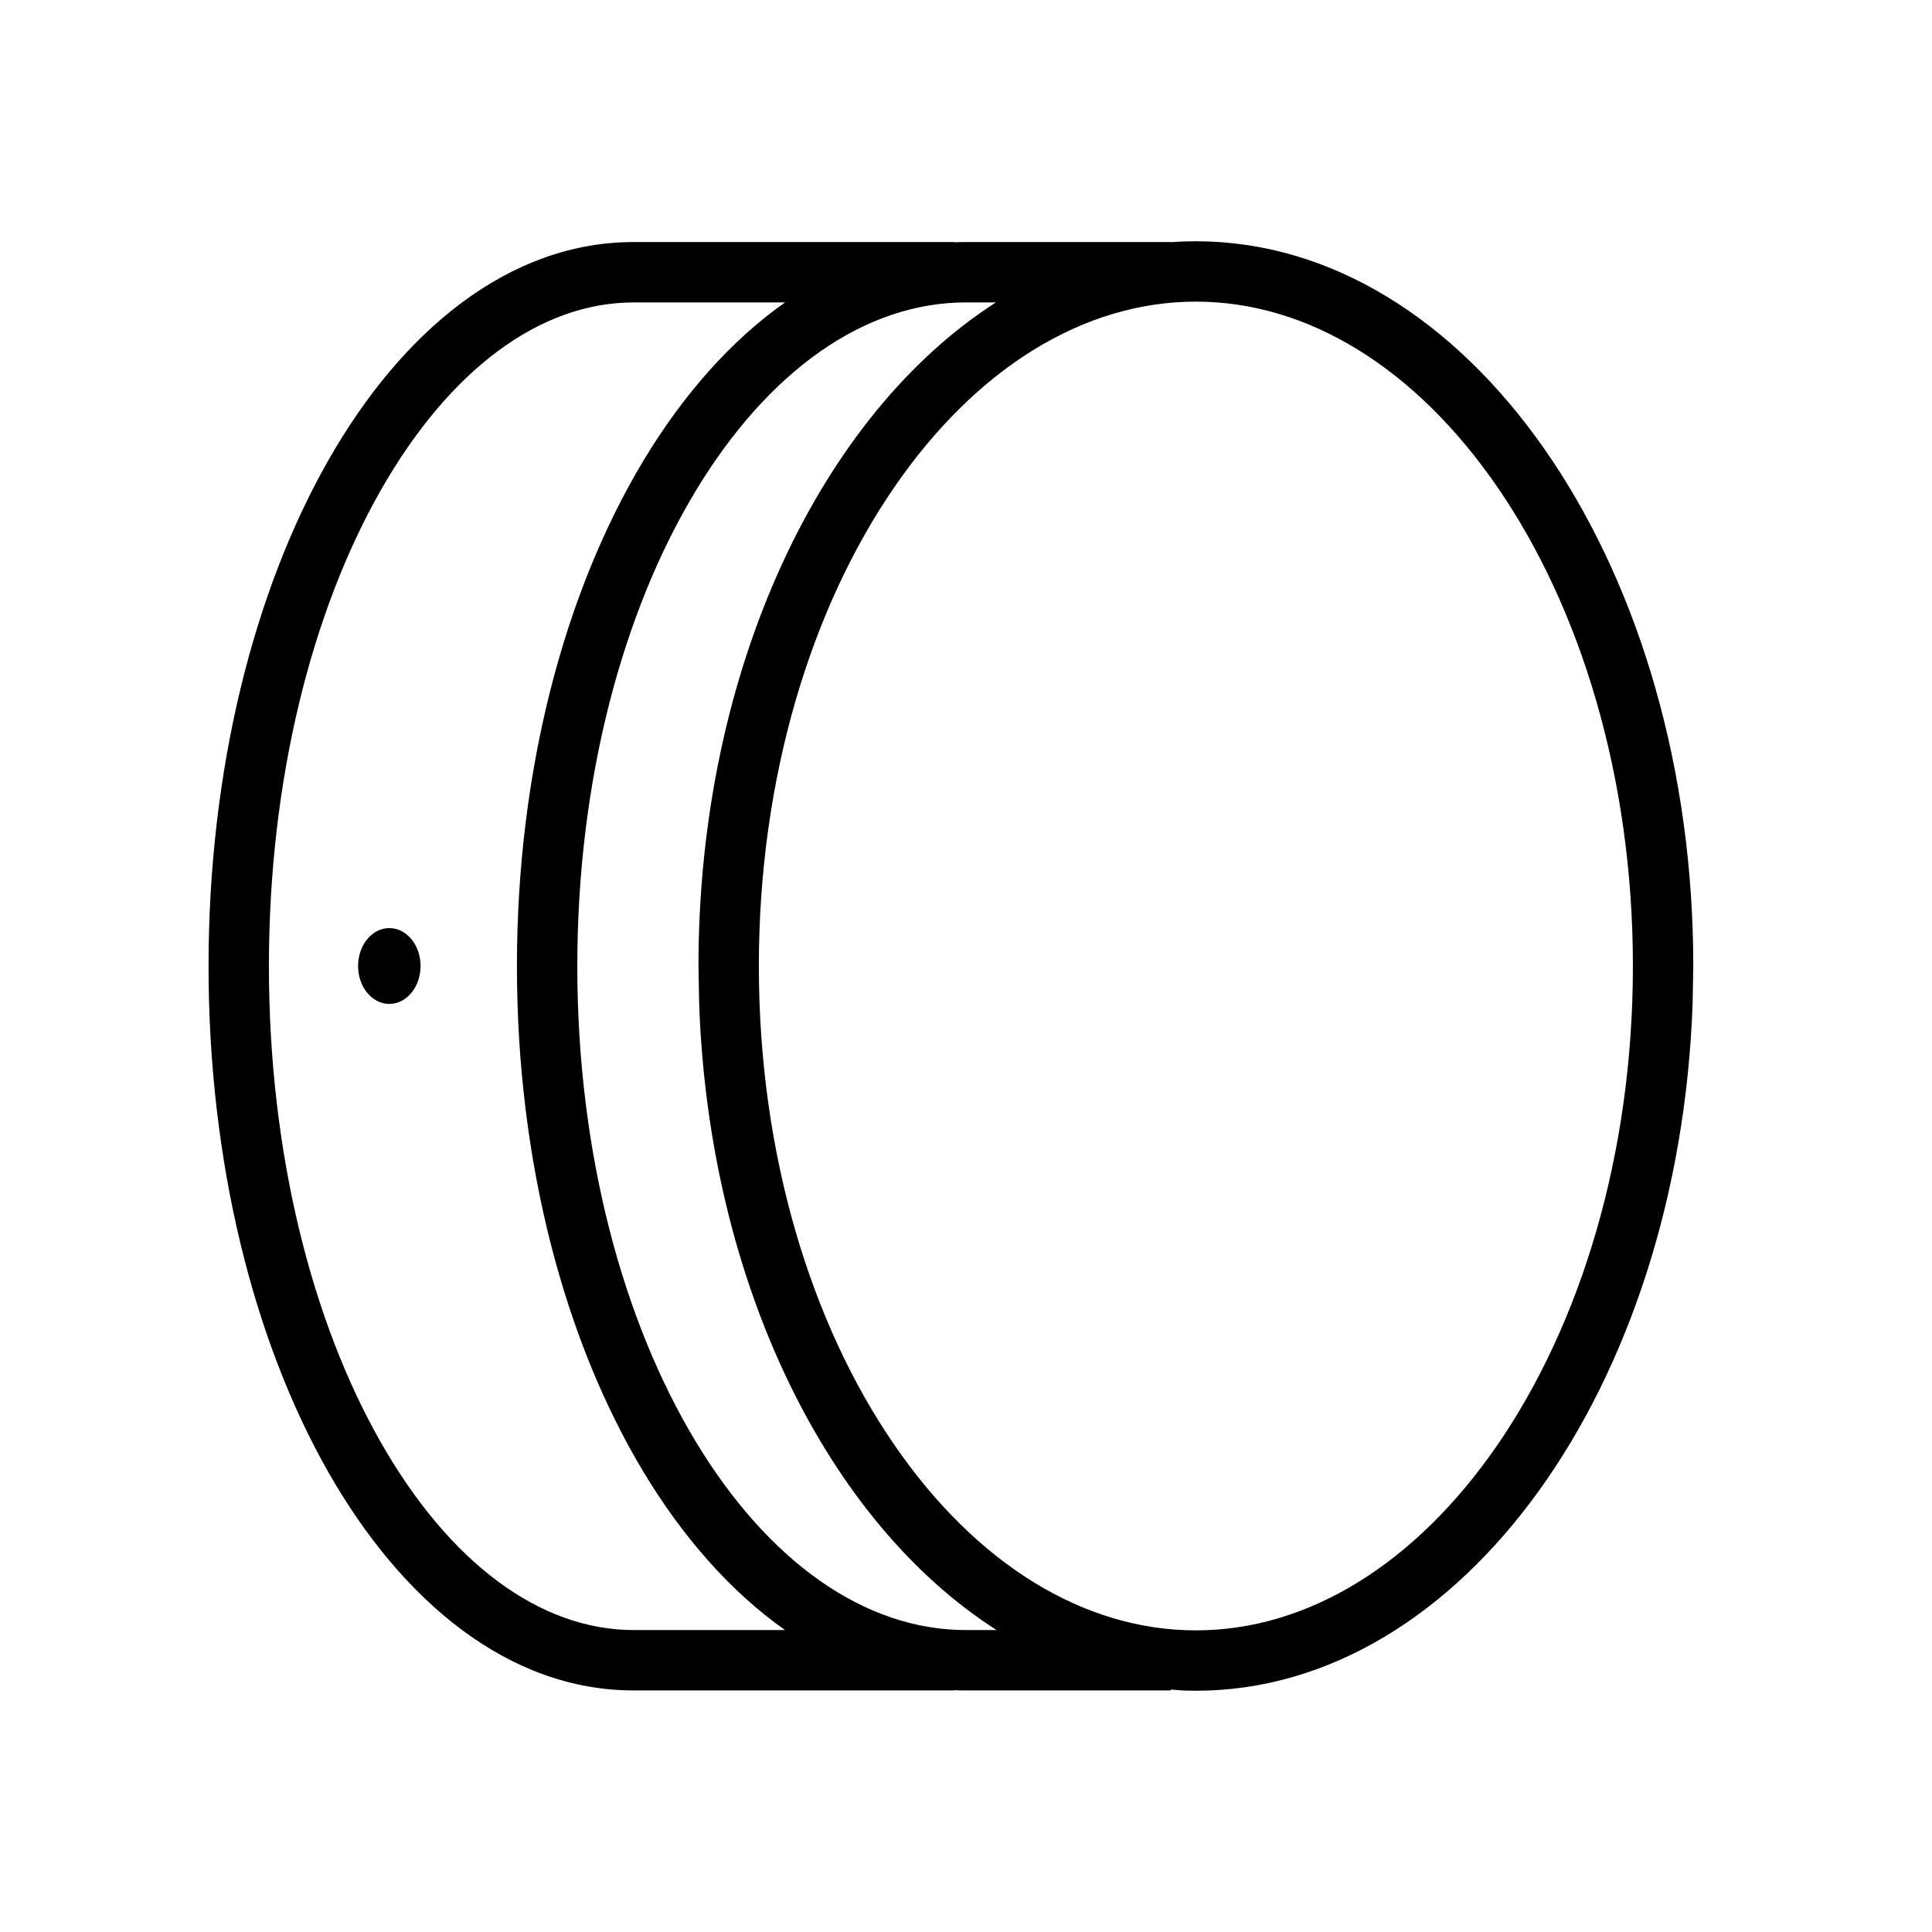
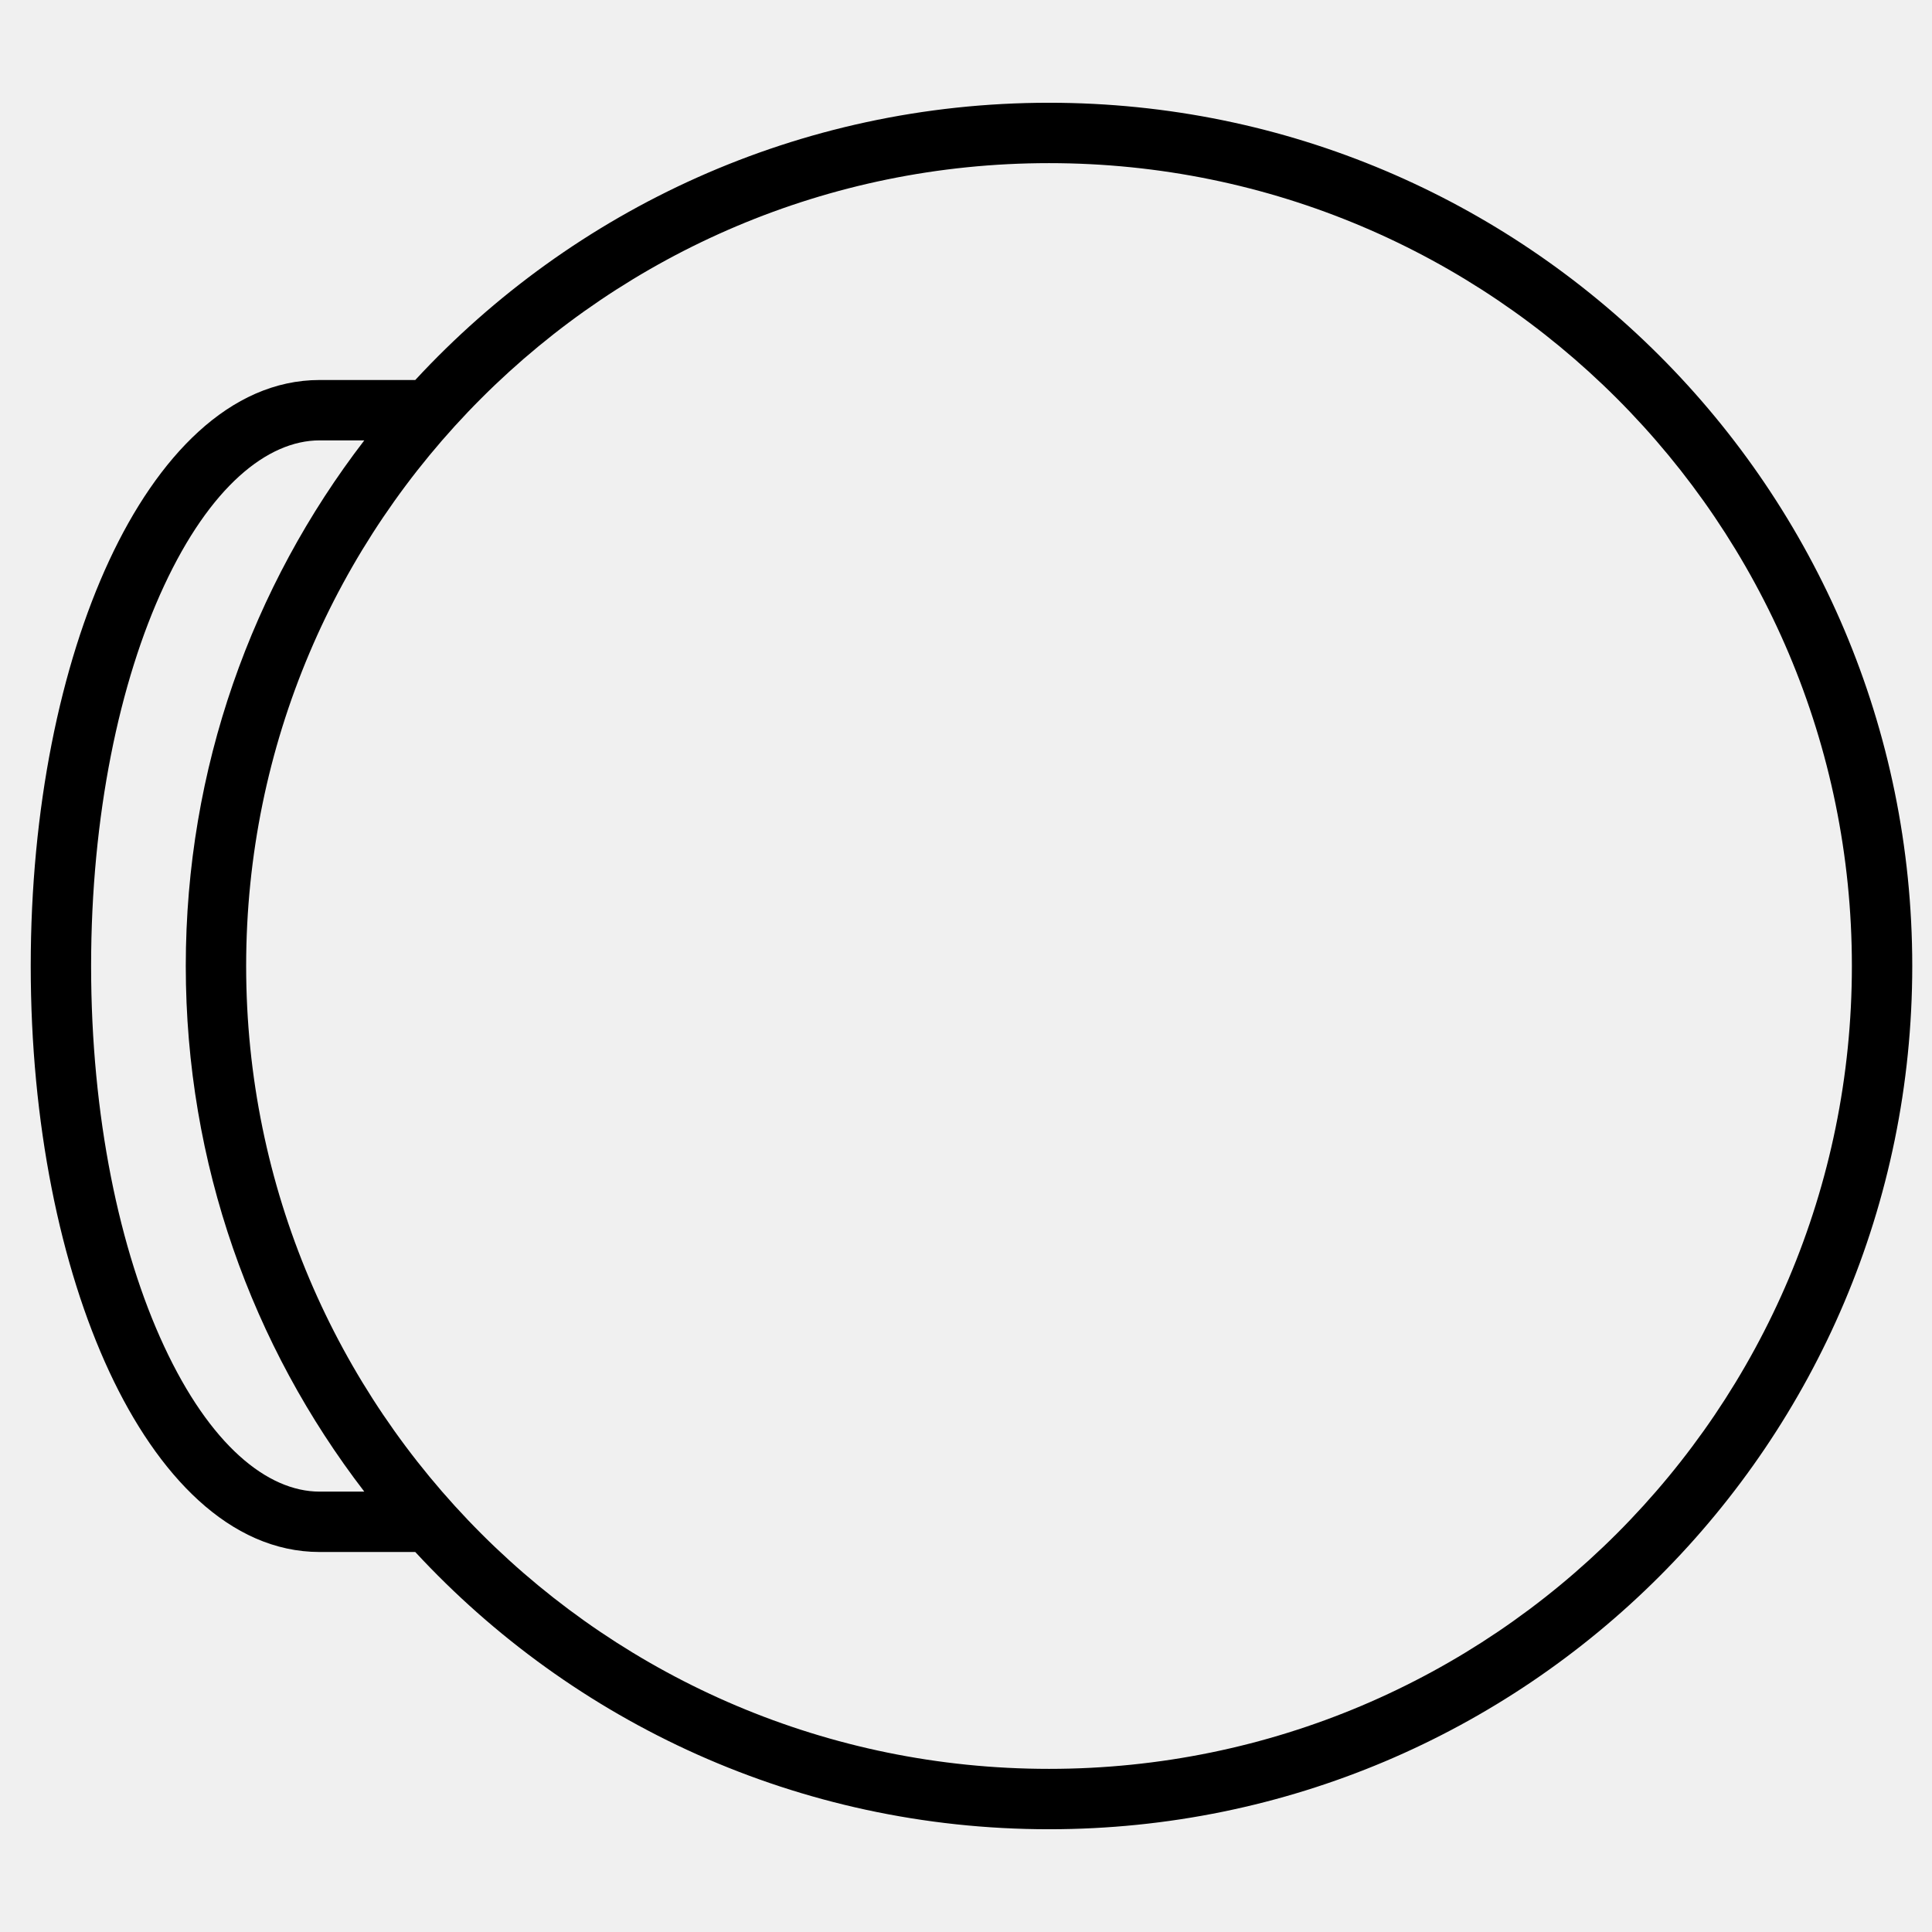
<svg xmlns="http://www.w3.org/2000/svg" width="32" height="32" viewBox="0 0 32 32" fill="none">
-   <rect width="32" height="32" fill="white" />
-   <path fill-rule="evenodd" clip-rule="evenodd" d="M20.02 4C24.472 4.165 28.046 9.475 28.046 16.001L28.035 16.618C27.814 22.96 24.215 28.004 19.808 28.004L19.595 28C19.527 27.997 19.459 27.989 19.392 27.984V27.999H15.999C15.934 27.999 15.87 27.998 15.806 27.995V27.999H10.496C8.432 27.999 6.661 26.533 5.436 24.379C4.202 22.21 3.454 19.248 3.454 16.004C3.454 12.759 4.202 9.796 5.436 7.628C6.661 5.474 8.432 4.009 10.496 4.009H15.806V4.013C15.87 4.01 15.934 4.009 15.999 4.009H19.392V4.011C19.529 4.001 19.668 3.996 19.808 3.996L20.02 4ZM19.808 4.996C17.958 4.996 16.172 6.088 14.807 8.078C13.444 10.063 12.569 12.862 12.569 16.001C12.569 19.14 13.444 21.938 14.807 23.923C16.172 25.912 17.958 27.004 19.808 27.004C21.657 27.004 23.443 25.912 24.809 23.923C26.171 21.938 27.046 19.14 27.046 16.001C27.046 12.862 26.171 10.063 24.809 8.078C23.443 6.088 21.657 4.996 19.808 4.996ZM10.496 5.009C8.948 5.009 7.447 6.117 6.305 8.123C5.171 10.115 4.454 12.9 4.454 16.004C4.454 19.107 5.171 21.893 6.305 23.885C7.447 25.891 8.948 26.999 10.496 26.999H13.003C12.106 26.367 11.315 25.468 10.665 24.391C9.355 22.22 8.562 19.254 8.562 16.004C8.562 12.754 9.355 9.788 10.665 7.617C11.315 6.54 12.106 5.64 13.003 5.009H10.496ZM15.999 5.009C14.327 5.009 12.728 6.135 11.521 8.134C10.32 10.124 9.562 12.905 9.562 16.004C9.562 19.102 10.321 21.883 11.521 23.873C12.728 25.872 14.326 26.999 15.999 26.999H16.507C13.723 25.223 11.742 21.271 11.58 16.618L11.569 16.001C11.569 11.089 13.596 6.867 16.496 5.009H15.999Z" fill="black" />
-   <path d="M6.966 16C6.966 16.347 6.734 16.628 6.448 16.628C6.162 16.628 5.931 16.347 5.931 16C5.931 15.653 6.162 15.372 6.448 15.372C6.734 15.372 6.966 15.653 6.966 16Z" fill="black" />
+   <path fill-rule="evenodd" clip-rule="evenodd" d="M17.375 1.702C25.271 1.702 31.673 8.104 31.673 16C31.673 23.896 25.271 30.298 17.375 30.298C13.226 30.298 9.49 28.529 6.878 25.706H5.295C3.801 25.706 2.604 24.425 1.811 22.721C0.998 20.975 0.509 18.598 0.509 16C0.509 13.402 0.998 11.025 1.811 9.279C2.604 7.575 3.801 6.294 5.295 6.294H6.878C9.49 3.471 13.226 1.702 17.375 1.702ZM17.375 2.702C10.031 2.702 4.077 8.656 4.077 16C4.077 23.344 10.031 29.298 17.375 29.298C24.719 29.298 30.673 23.344 30.673 16C30.673 8.656 24.719 2.702 17.375 2.702ZM5.295 7.294C4.422 7.294 3.475 8.074 2.718 9.701C1.979 11.287 1.509 13.514 1.509 16C1.509 18.486 1.979 20.712 2.718 22.298C3.475 23.925 4.422 24.706 5.295 24.706H6.034C4.18 22.295 3.077 19.276 3.077 16C3.077 12.723 4.18 9.705 6.034 7.294H5.295Z" fill="black" />
</svg>
